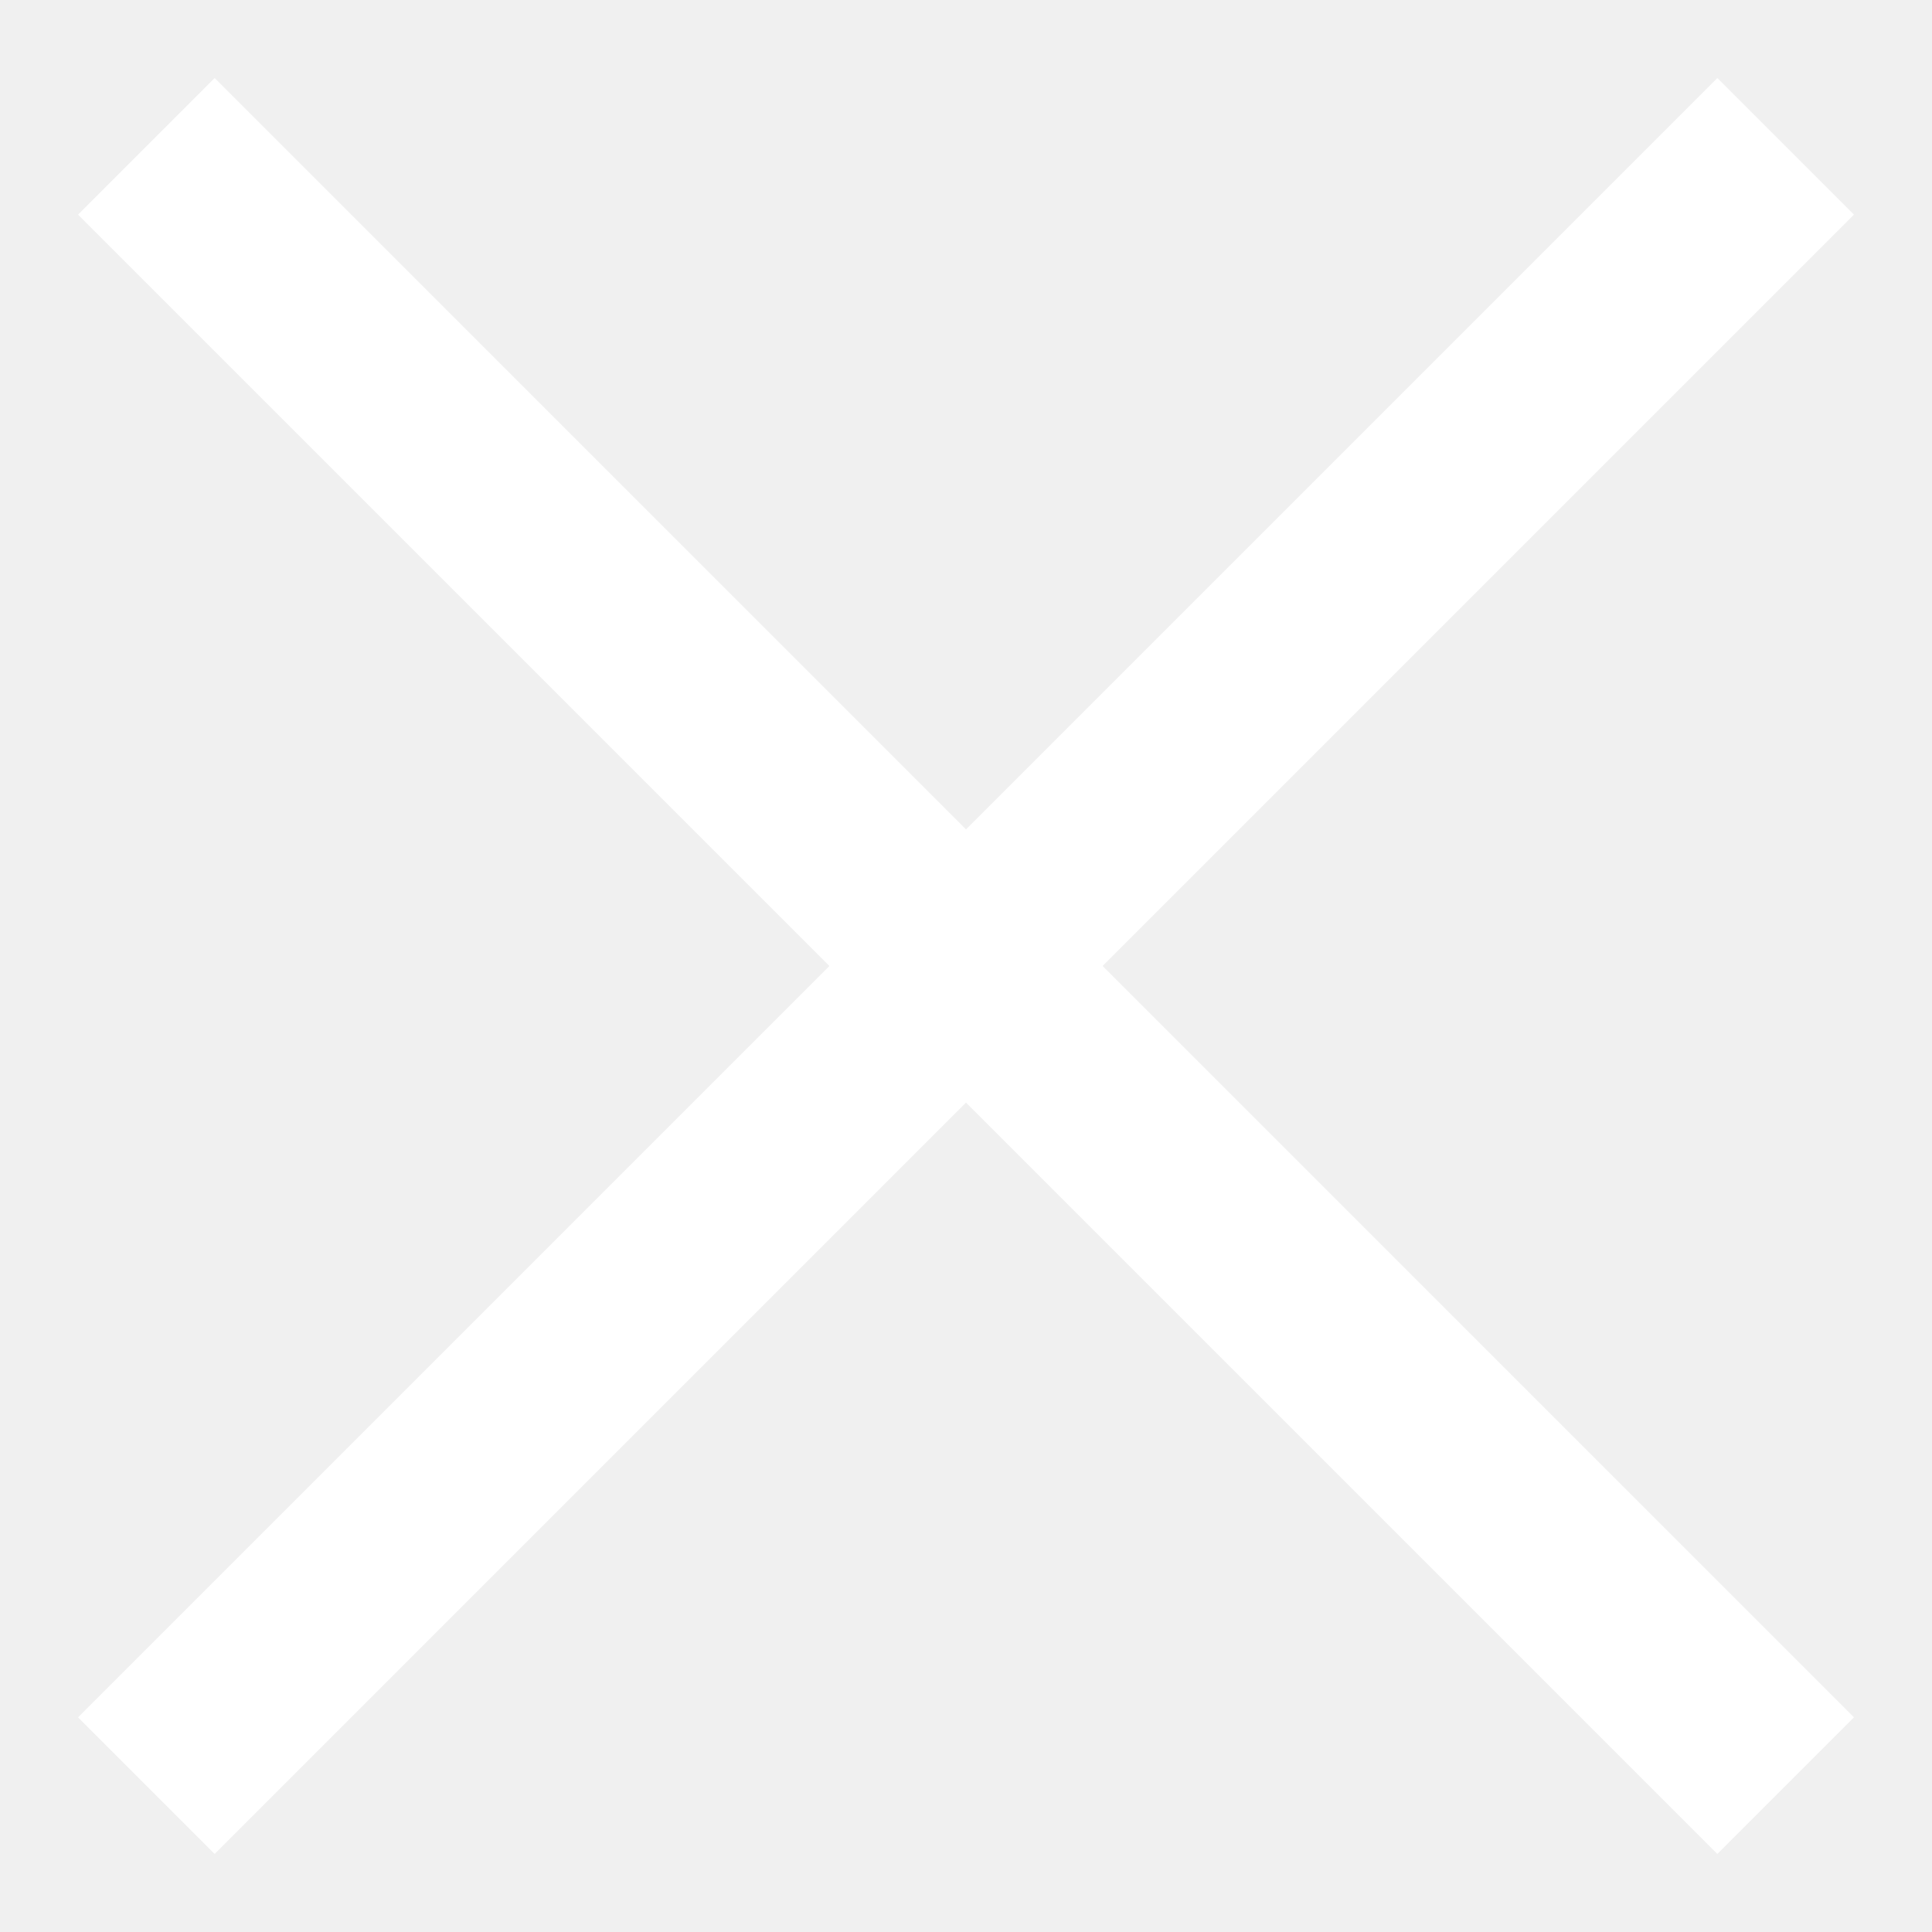
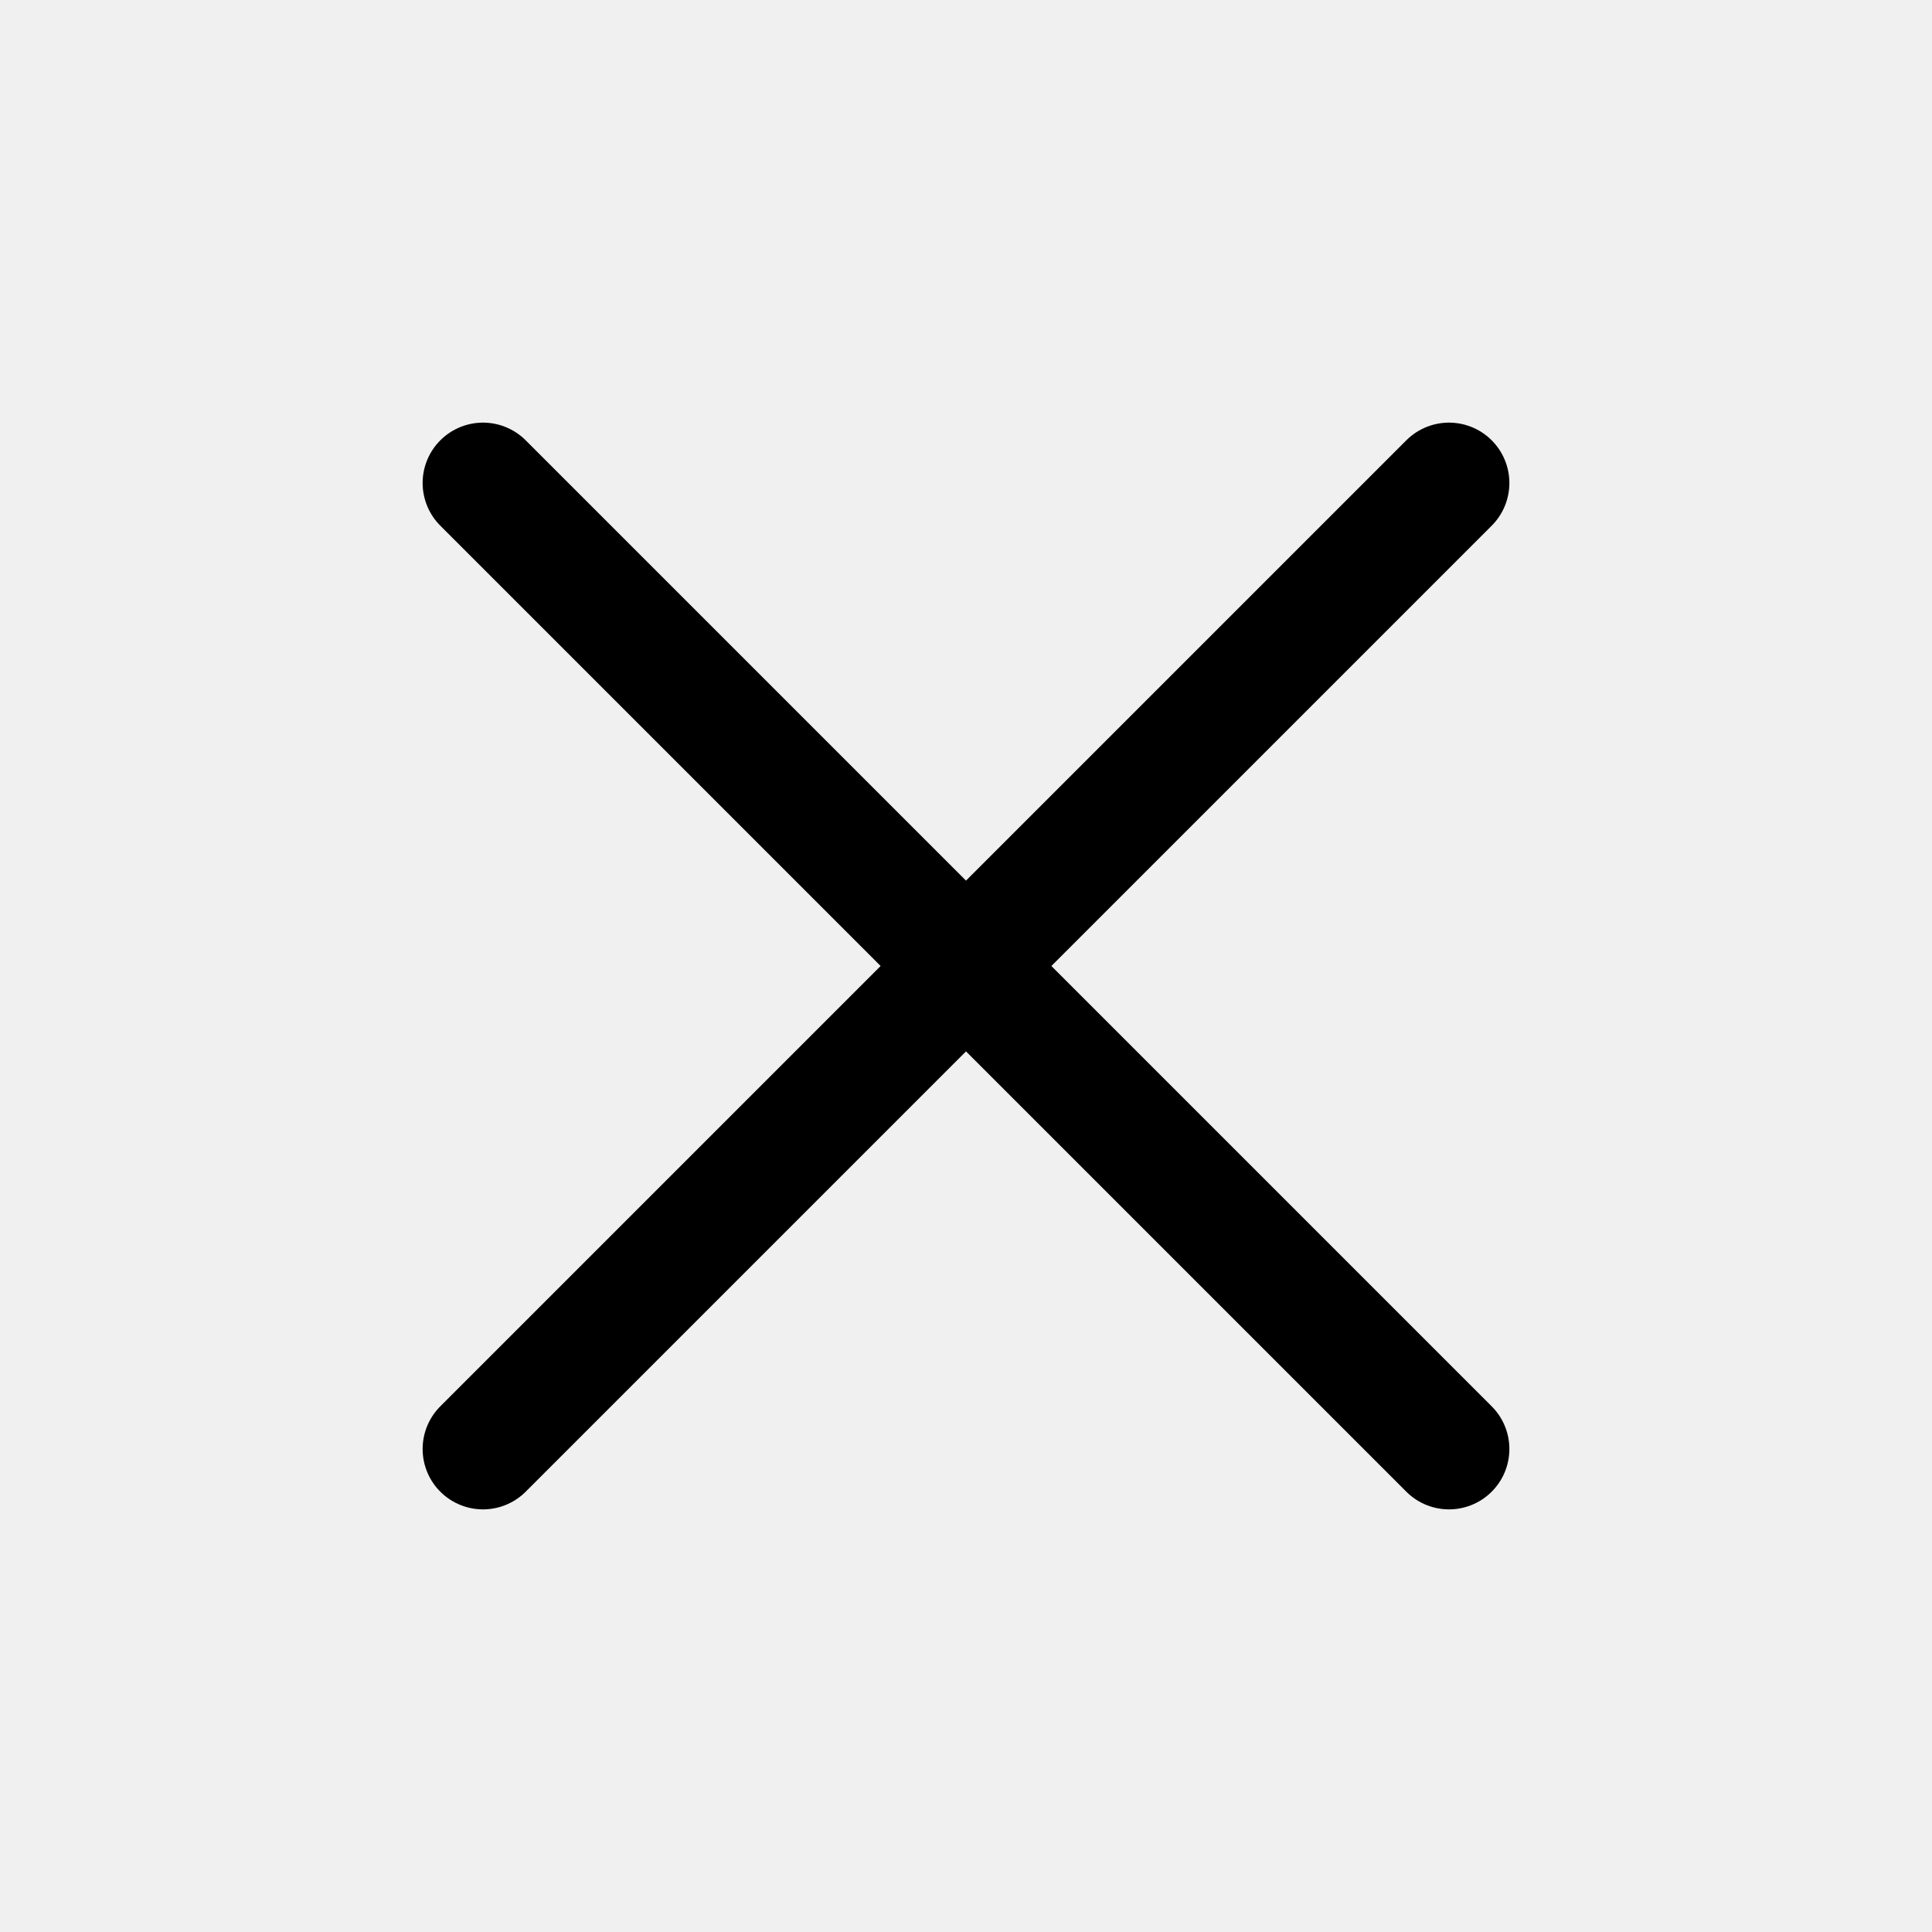
- <svg xmlns="http://www.w3.org/2000/svg" width="20" height="20">
-   <path d="M17.778.808l1.414 1.414L11.414 10l7.778 7.778-1.414 1.414L10 11.414l-7.778 7.778-1.414-1.414L8.586 10 .808 2.222 2.222.808 10 8.586 17.778.808z" fill="#FFF" fill-rule="evenodd" />
+ <svg xmlns="http://www.w3.org/2000/svg" fill="none" viewBox="0 0 24 24" stroke-width="1.5" stroke="currentColor" class="size-6">
+   <path stroke-linecap="round" stroke-linejoin="round" d="M6 18 18 6M6 6l12 12" />
</svg>
